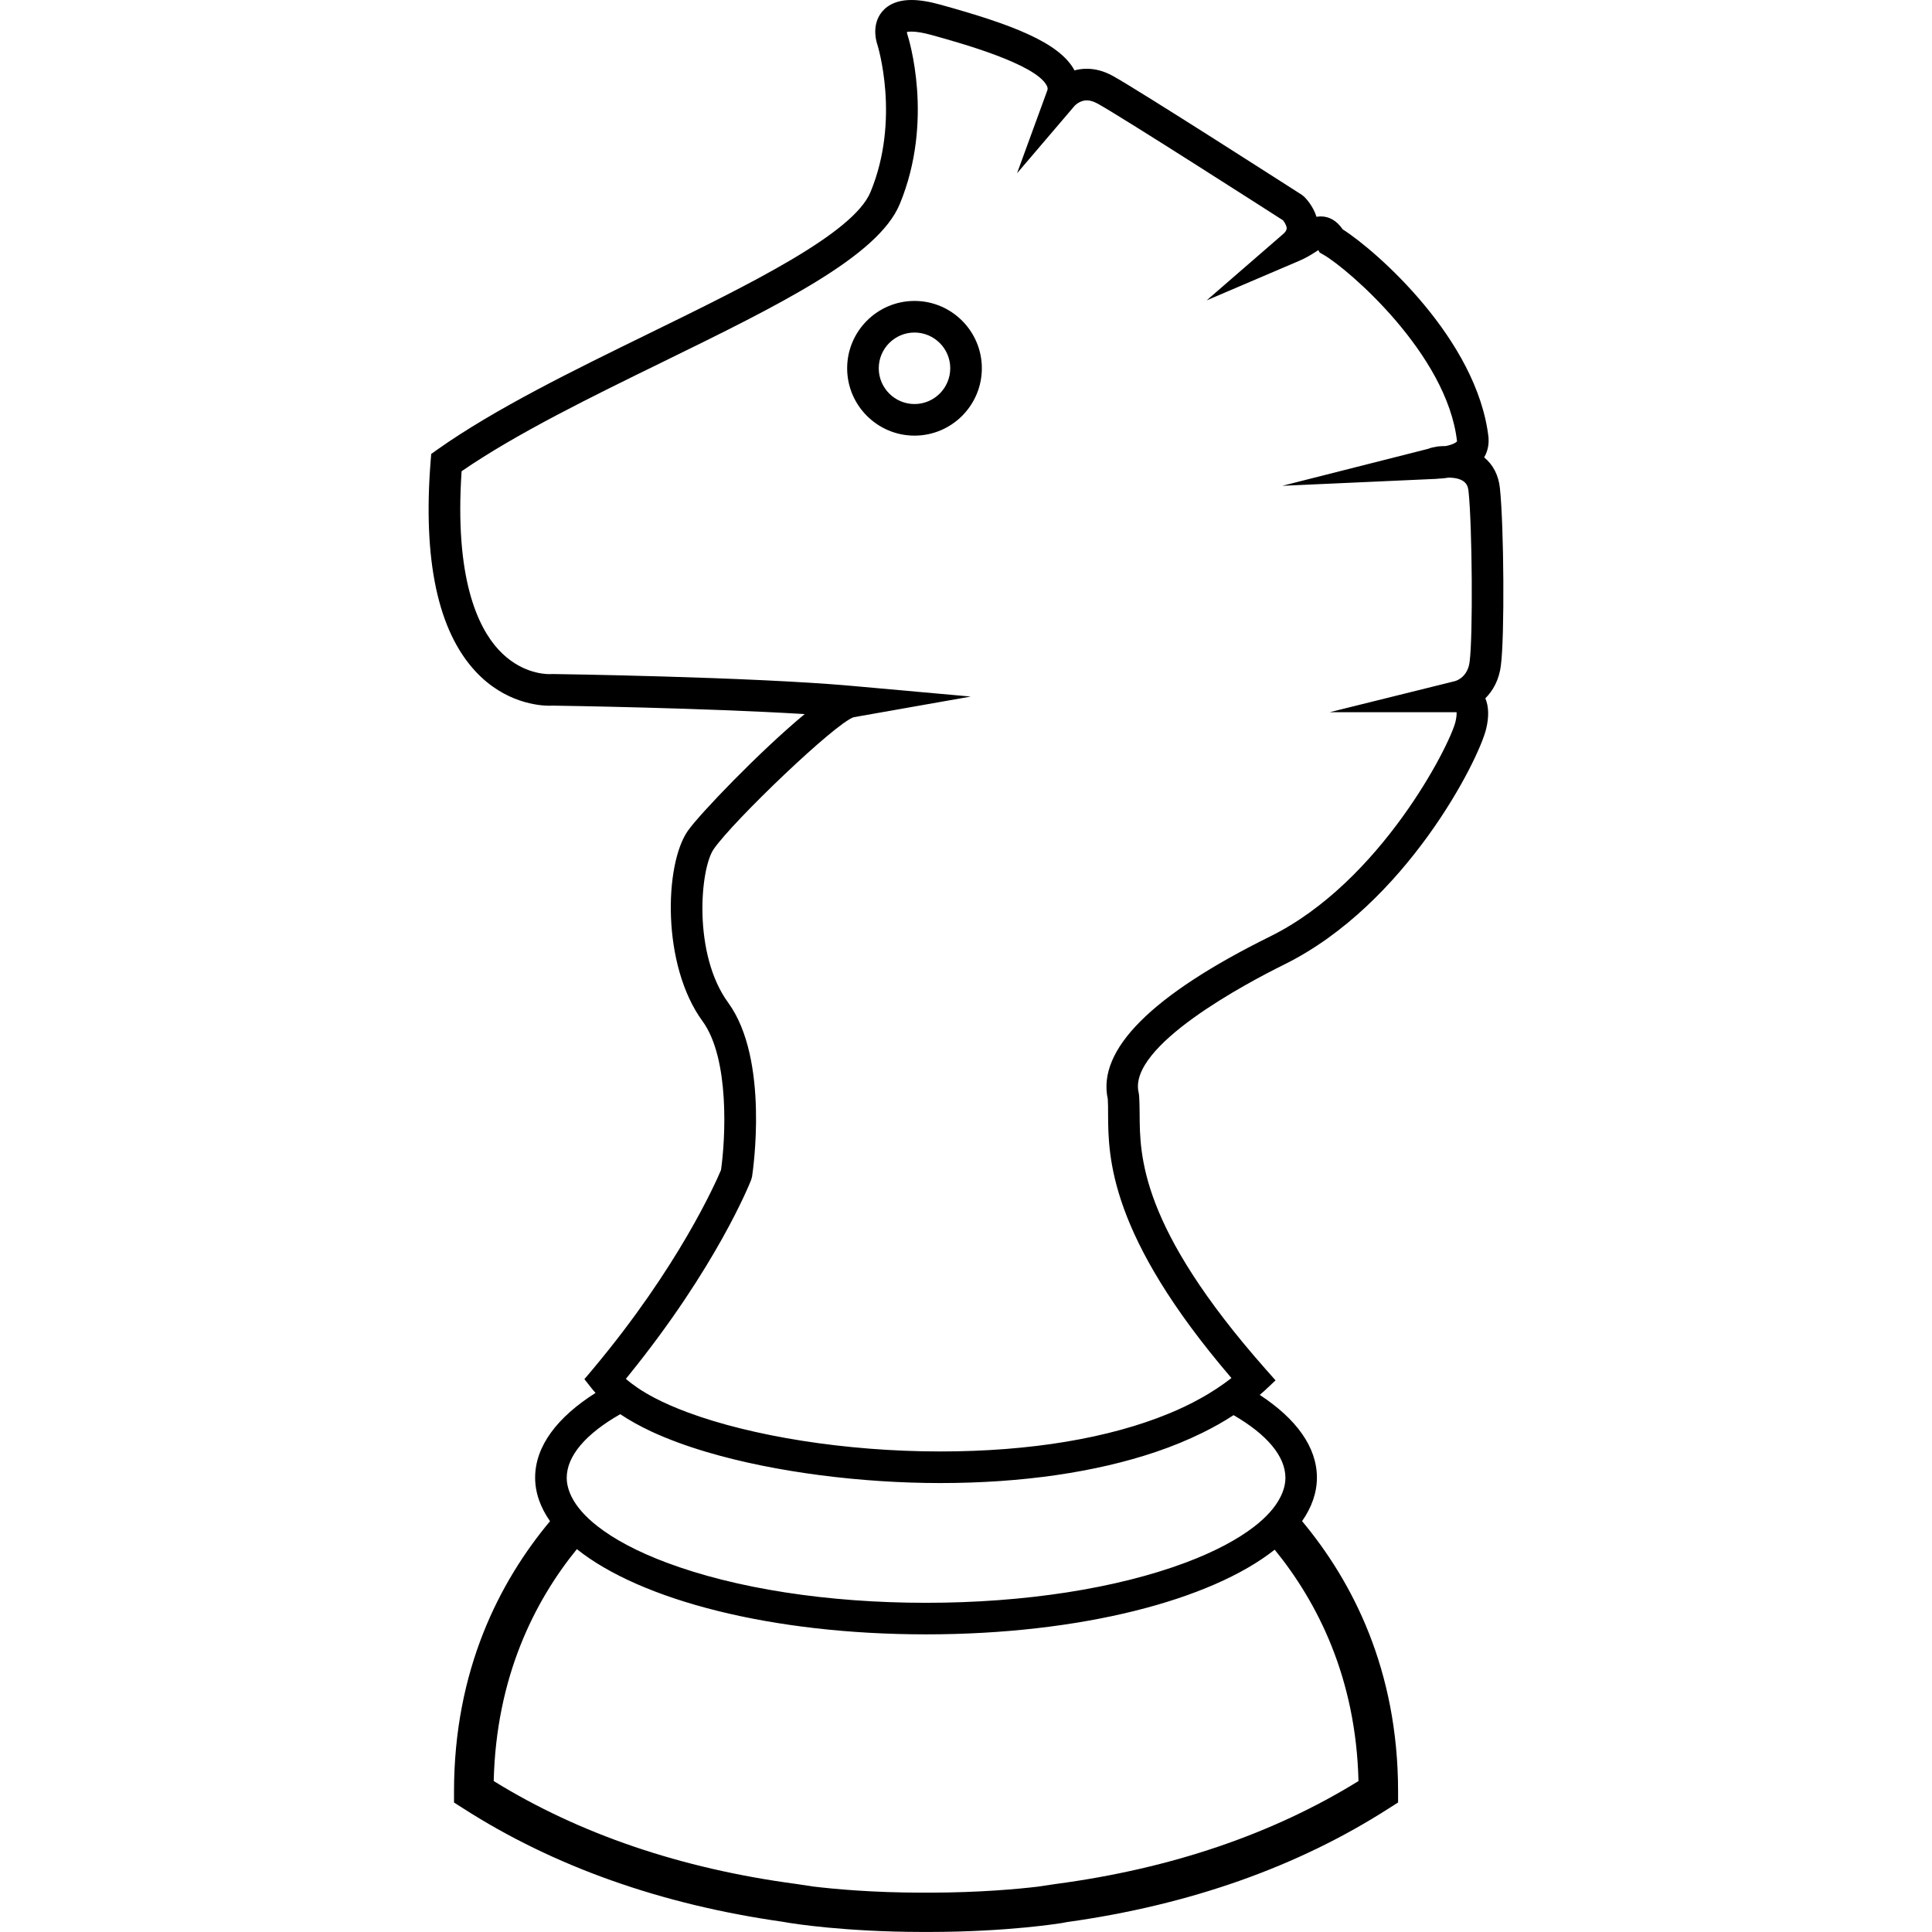
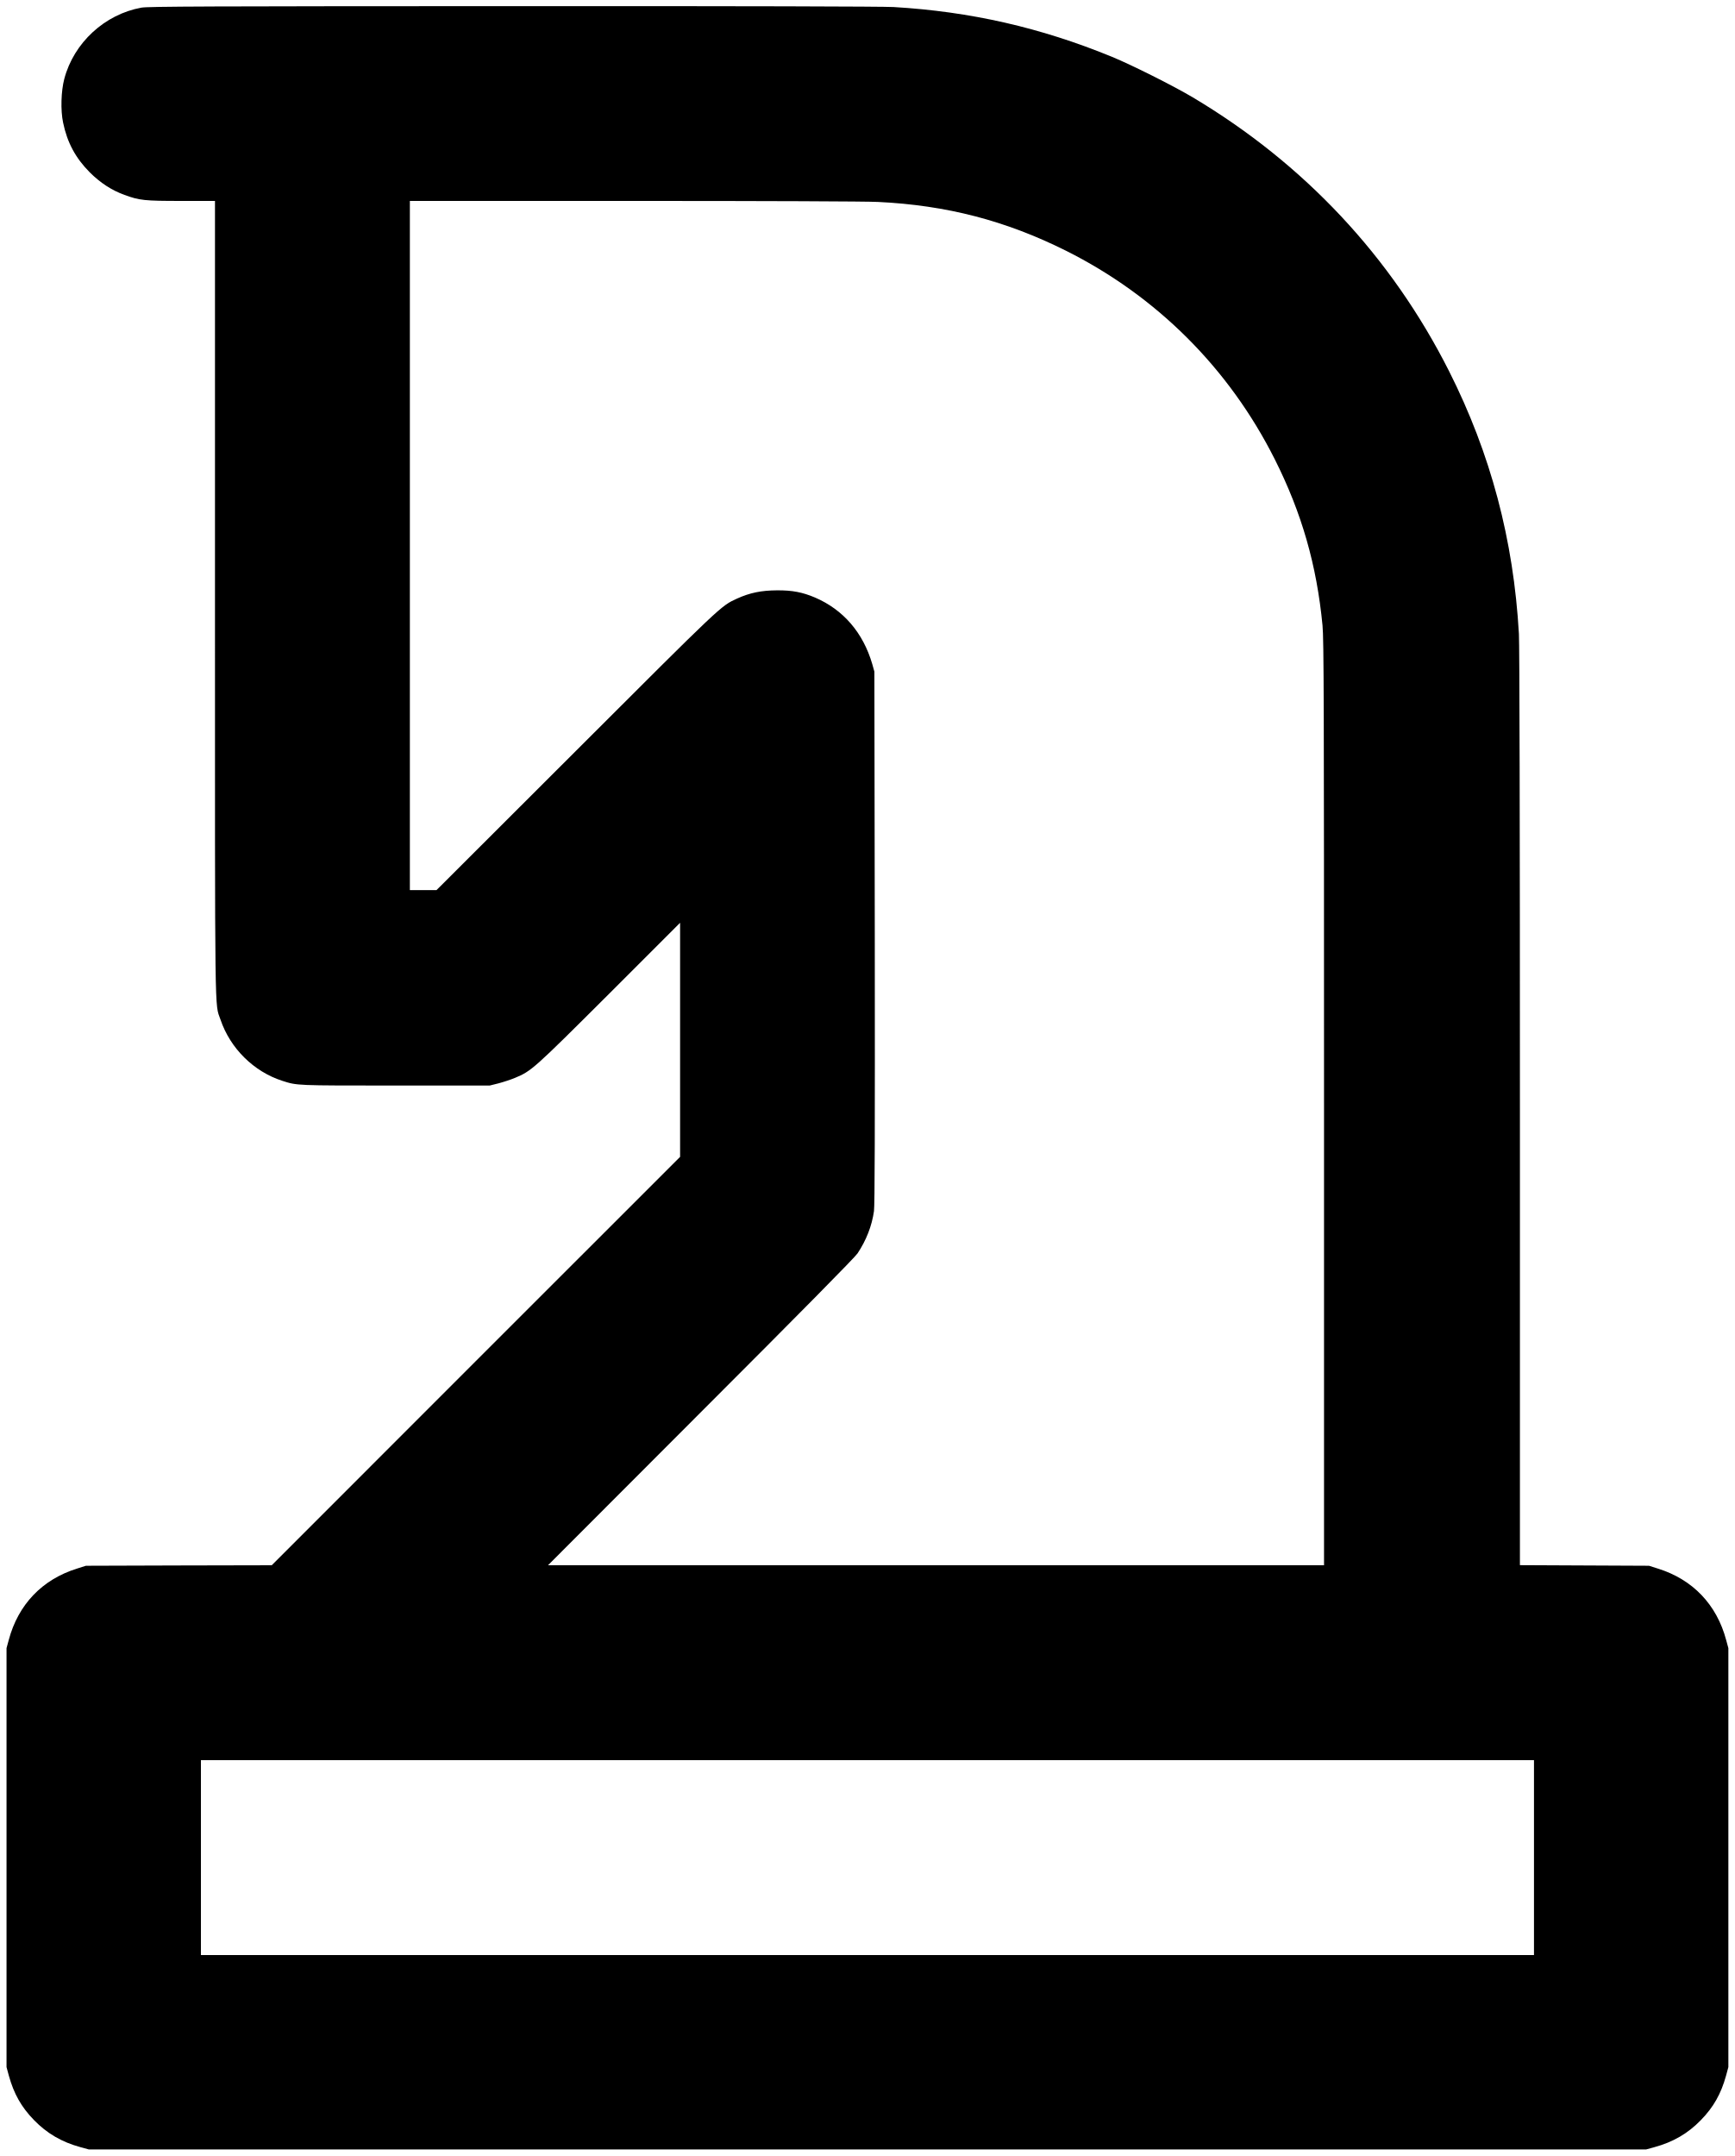
- <svg xmlns="http://www.w3.org/2000/svg" version="1.1" id="Capa_1" x="0px" y="0px" width="38.154px" height="38.154px" viewBox="0 0 38.154 38.154" style="enable-background:new 0 0 38.154 38.154;" xml:space="preserve">
-   <g>
-     <g>
-       <path d="M18.06,5.943c-0.733,0-1.33,0.597-1.33,1.33s0.597,1.33,1.33,1.33c0.733,0,1.33-0.597,1.33-1.33S18.793,5.943,18.06,5.943    z M18.06,7.979c-0.389,0-0.706-0.317-0.706-0.706s0.317-0.706,0.706-0.706c0.389,0,0.706,0.317,0.706,0.706    C18.765,7.663,18.449,7.979,18.06,7.979z" />
-       <path d="M29.621,9.641c-0.027-0.258-0.136-0.465-0.311-0.608c0.092-0.157,0.092-0.315,0.086-0.392    c-0.219-1.934-2.211-3.687-2.879-4.111c-0.117-0.17-0.264-0.256-0.432-0.256c-0.031,0-0.059,0.003-0.086,0.008    c-0.07-0.225-0.223-0.377-0.244-0.398l-0.047-0.037c-0.132-0.084-3.213-2.063-3.736-2.35c-0.168-0.092-0.338-0.139-0.51-0.139    c-0.088,0-0.17,0.012-0.242,0.032c-0.297-0.552-1.236-0.907-2.649-1.298C18.348,0.03,18.161,0,18,0c-0.35,0-0.525,0.147-0.61,0.27    c-0.184,0.265-0.072,0.585-0.064,0.608c0.005,0.015,0.461,1.476-0.135,2.915c-0.339,0.819-2.388,1.821-4.369,2.79    C11.325,7.315,9.776,8.072,8.635,8.88L8.516,8.965L8.504,9.111c-0.154,1.949,0.143,3.344,0.884,4.145    c0.584,0.632,1.267,0.681,1.462,0.681c0.027,0,0.048-0.001,0.061-0.002c0.213,0.003,2.981,0.045,4.98,0.167    c-0.888,0.736-2.078,1.978-2.307,2.305c-0.464,0.663-0.52,2.652,0.29,3.76c0.543,0.744,0.451,2.338,0.365,2.938    c-0.102,0.242-0.831,1.905-2.535,3.938l-0.163,0.193l0.157,0.199c0.02,0.025,0.042,0.049,0.063,0.073    c-0.756,0.479-1.193,1.052-1.193,1.673c0,0.299,0.104,0.588,0.294,0.86c-0.996,1.194-1.896,2.937-1.896,5.342v0.214l0.179,0.114    c1.785,1.146,3.906,1.899,6.306,2.24l0.154,0.026c0.043,0.006,1.06,0.174,2.608,0.176h0.075h0.073    c1.55-0.002,2.566-0.17,2.609-0.176l0.101-0.019c2.422-0.337,4.562-1.093,6.36-2.248l0.179-0.114v-0.214    c0-2.405-0.899-4.147-1.896-5.342c0.19-0.272,0.293-0.562,0.293-0.86c0-0.604-0.41-1.162-1.129-1.633    c0.03-0.027,0.063-0.053,0.092-0.08l0.22-0.207l-0.2-0.226c-2.475-2.804-2.48-4.204-2.484-5.04    c-0.002-0.131-0.002-0.256-0.012-0.37l-0.007-0.045c-0.222-0.921,2.146-2.171,2.876-2.532c2.402-1.188,3.837-4.032,3.986-4.652    c0.058-0.24,0.053-0.442-0.016-0.604c0.147-0.147,0.272-0.359,0.307-0.651C29.715,12.586,29.701,10.393,29.621,9.641z     M26.828,35.173c-1.691,1.046-3.699,1.729-5.973,2.032l-0.338,0.05v0.001c-0.408,0.049-1.175,0.12-2.158,0.121h-0.07h-0.072    c-0.981,0-1.748-0.072-2.156-0.121l-0.338-0.051c-2.273-0.303-4.281-0.986-5.973-2.032c0.049-2.05,0.8-3.543,1.642-4.58    c1.26,1.007,3.844,1.683,6.897,1.683c3.042,0,5.621-0.672,6.884-1.672C26.021,31.645,26.779,33.139,26.828,35.173z M25.385,29.184    c0,0.127-0.035,0.256-0.1,0.383c-0.099,0.197-0.273,0.393-0.515,0.58c-0.331,0.256-0.786,0.498-1.353,0.711    c-1.365,0.512-3.188,0.795-5.129,0.795c-1.942,0-3.763-0.282-5.128-0.795c-0.574-0.215-1.034-0.461-1.365-0.721    c-0.235-0.184-0.405-0.376-0.503-0.57c-0.064-0.127-0.1-0.256-0.1-0.383c0-0.431,0.377-0.869,1.057-1.256    c0.183,0.123,0.392,0.238,0.622,0.346c0.323,0.149,0.688,0.283,1.082,0.4c1.364,0.405,3.077,0.614,4.615,0.614    c1.623,0,3.078-0.216,4.256-0.614c0.329-0.111,0.635-0.238,0.919-0.377c0.222-0.109,0.427-0.225,0.618-0.35    C25.021,28.329,25.385,28.76,25.385,29.184z M29.023,13.066c-0.035,0.297-0.248,0.373-0.285,0.384l-2.479,0.615h2.506    c0.003,0.033,0,0.094-0.021,0.187c-0.113,0.468-1.48,3.163-3.656,4.239c-2.344,1.159-3.424,2.239-3.211,3.213    c0.006,0.084,0.006,0.185,0.006,0.297c0.004,0.84,0.011,2.384,2.436,5.213c-0.004,0.003-0.009,0.007-0.014,0.011    c-0.088,0.068-0.182,0.135-0.279,0.199c-0.104,0.068-0.213,0.135-0.327,0.197c-0.192,0.107-0.399,0.206-0.622,0.297    c-1.17,0.482-2.725,0.746-4.508,0.746c-1.879,0-3.73-0.305-4.984-0.77c-0.246-0.092-0.469-0.188-0.664-0.291    c-0.121-0.064-0.232-0.129-0.331-0.197c-0.085-0.059-0.163-0.116-0.23-0.176c0.021-0.026,0.042-0.053,0.063-0.078    c1.728-2.135,2.383-3.778,2.411-3.851l0.018-0.065c0.014-0.094,0.348-2.313-0.473-3.437c-0.697-0.954-0.557-2.642-0.282-3.034    c0.396-0.566,2.401-2.486,2.762-2.601l2.312-0.408l-2.338-0.21c-2.016-0.181-5.886-0.235-5.924-0.235l-0.03,0.001    c-0.004,0-0.013,0.001-0.028,0.001c-0.131,0-0.591-0.035-1.004-0.481c-0.415-0.449-0.873-1.424-0.731-3.526    c1.09-0.749,2.559-1.467,3.982-2.163c2.276-1.114,4.242-2.076,4.671-3.113c0.686-1.658,0.174-3.278,0.149-3.354    c-0.004-0.013-0.007-0.03-0.008-0.045C17.925,0.628,17.954,0.624,18,0.624c0.103,0,0.239,0.023,0.403,0.069    c0.56,0.155,2.048,0.568,2.269,0.998c0.022,0.043,0.021,0.07,0.008,0.102l-0.595,1.629l1.13-1.324    c0.004-0.005,0.101-0.116,0.248-0.116c0.063,0,0.133,0.021,0.209,0.062c0.477,0.262,3.326,2.089,3.666,2.307    c0.026,0.034,0.073,0.105,0.072,0.16c-0.001,0.034-0.025,0.074-0.076,0.116l-1.505,1.305L25.66,5.15    c0.139-0.059,0.247-0.128,0.334-0.184c0.014-0.008,0.027-0.017,0.041-0.026l0.027,0.048l0.074,0.042    c0.483,0.276,2.445,1.964,2.638,3.686c-0.007,0.012-0.063,0.061-0.224,0.093c-0.049,0-0.106,0.002-0.166,0.009l0,0l-0.016,0.004    c-0.056,0.008-0.111,0.02-0.162,0.041l-2.883,0.731l3.061-0.138V9.454c0.051-0.002,0.123-0.006,0.224-0.022    c0.364,0.005,0.383,0.181,0.394,0.276C29.074,10.395,29.09,12.559,29.023,13.066z" />
-     </g>
+ <svg xmlns="http://www.w3.org/2000/svg" version="1.0" width="1727pt" height="2146pt" viewBox="0 0 1727 2146" preserveAspectRatio="xMidYMid meet">
+   <g transform="translate(0,2146) scale(0.1,-0.1)" fill="#000000" stroke="none">
+     <path d="M1408 21384 c-365 -66 -673 -349 -768 -709 -32 -121 -38 -312 -12 -435 41 -199 124 -353 266 -496 106 -105 218 -178 345 -224 150 -55 199 -60 567 -60 l334 0 0 -3954 c0 -4302 -4 -4024 55 -4195 97 -287 332 -518 615 -609 150 -48 131 -47 1125 -47 l940 0 88 22 c49 13 122 37 163 54 165 69 182 84 937 837 l707 707 0 -1165 0 -1165 -2033 -2032 -2032 -2033 -925 -2 -925 -3 -88 -28 c-347 -108 -586 -358 -680 -711 l-22 -81 0 -2085 0 -2085 23 -85 c50 -181 125 -314 251 -443 128 -132 275 -218 462 -269 l84 -23 7750 0 7750 0 84 23 c187 51 334 137 462 269 126 129 201 262 251 443 l23 85 0 2085 0 2085 -22 81 c-94 353 -333 603 -680 711 l-88 28 -642 3 -643 3 0 4547 c0 2868 -4 4612 -10 4722 -53 936 -281 1794 -695 2615 -575 1139 -1441 2064 -2550 2725 -195 116 -606 322 -807 405 -710 291 -1408 450 -2173 495 -108 6 -1490 10 -3790 9 -3038 -1 -3632 -3 -3697 -15z m7332 -1934 c684 -33 1271 -186 1872 -486 903 -452 1622 -1170 2077 -2074 270 -537 418 -1054 476 -1656 13 -137 15 -741 15 -4756 l0 -4598 -3862 0 -3863 0 1521 1523 c985 985 1536 1543 1561 1582 86 130 142 272 163 420 8 59 10 791 8 2725 l-4 2645 -21 75 c-91 312 -288 541 -569 662 -125 53 -226 73 -379 72 -157 -1 -270 -24 -398 -82 -162 -74 -143 -56 -1602 -1514 l-1390 -1388 -133 0 -132 0 0 3430 0 3430 2228 0 c1317 0 2311 -4 2432 -10z m6530 -16480 l0 -970 -6635 0 -6635 0 0 970 0 970 6635 0 6635 0 0 -970z" />
  </g>
-   <g>
- </g>
-   <g>
- </g>
-   <g>
- </g>
-   <g>
- </g>
-   <g>
- </g>
-   <g>
- </g>
-   <g>
- </g>
-   <g>
- </g>
-   <g>
- </g>
-   <g>
- </g>
-   <g>
- </g>
-   <g>
- </g>
-   <g>
- </g>
-   <g>
- </g>
-   <g>
- </g>
</svg>
